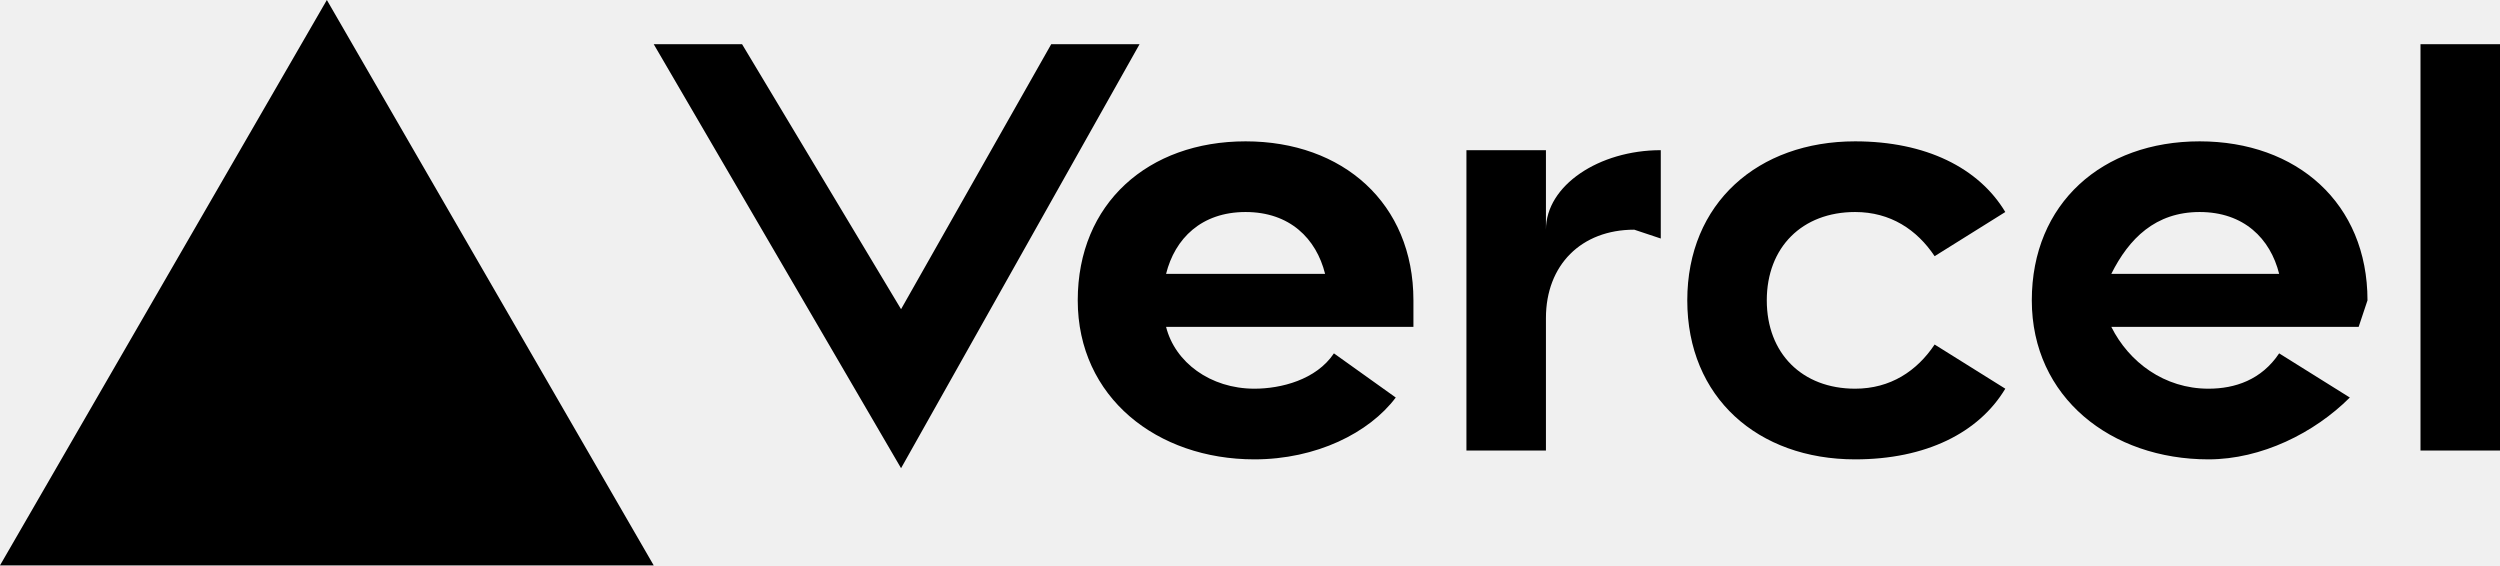
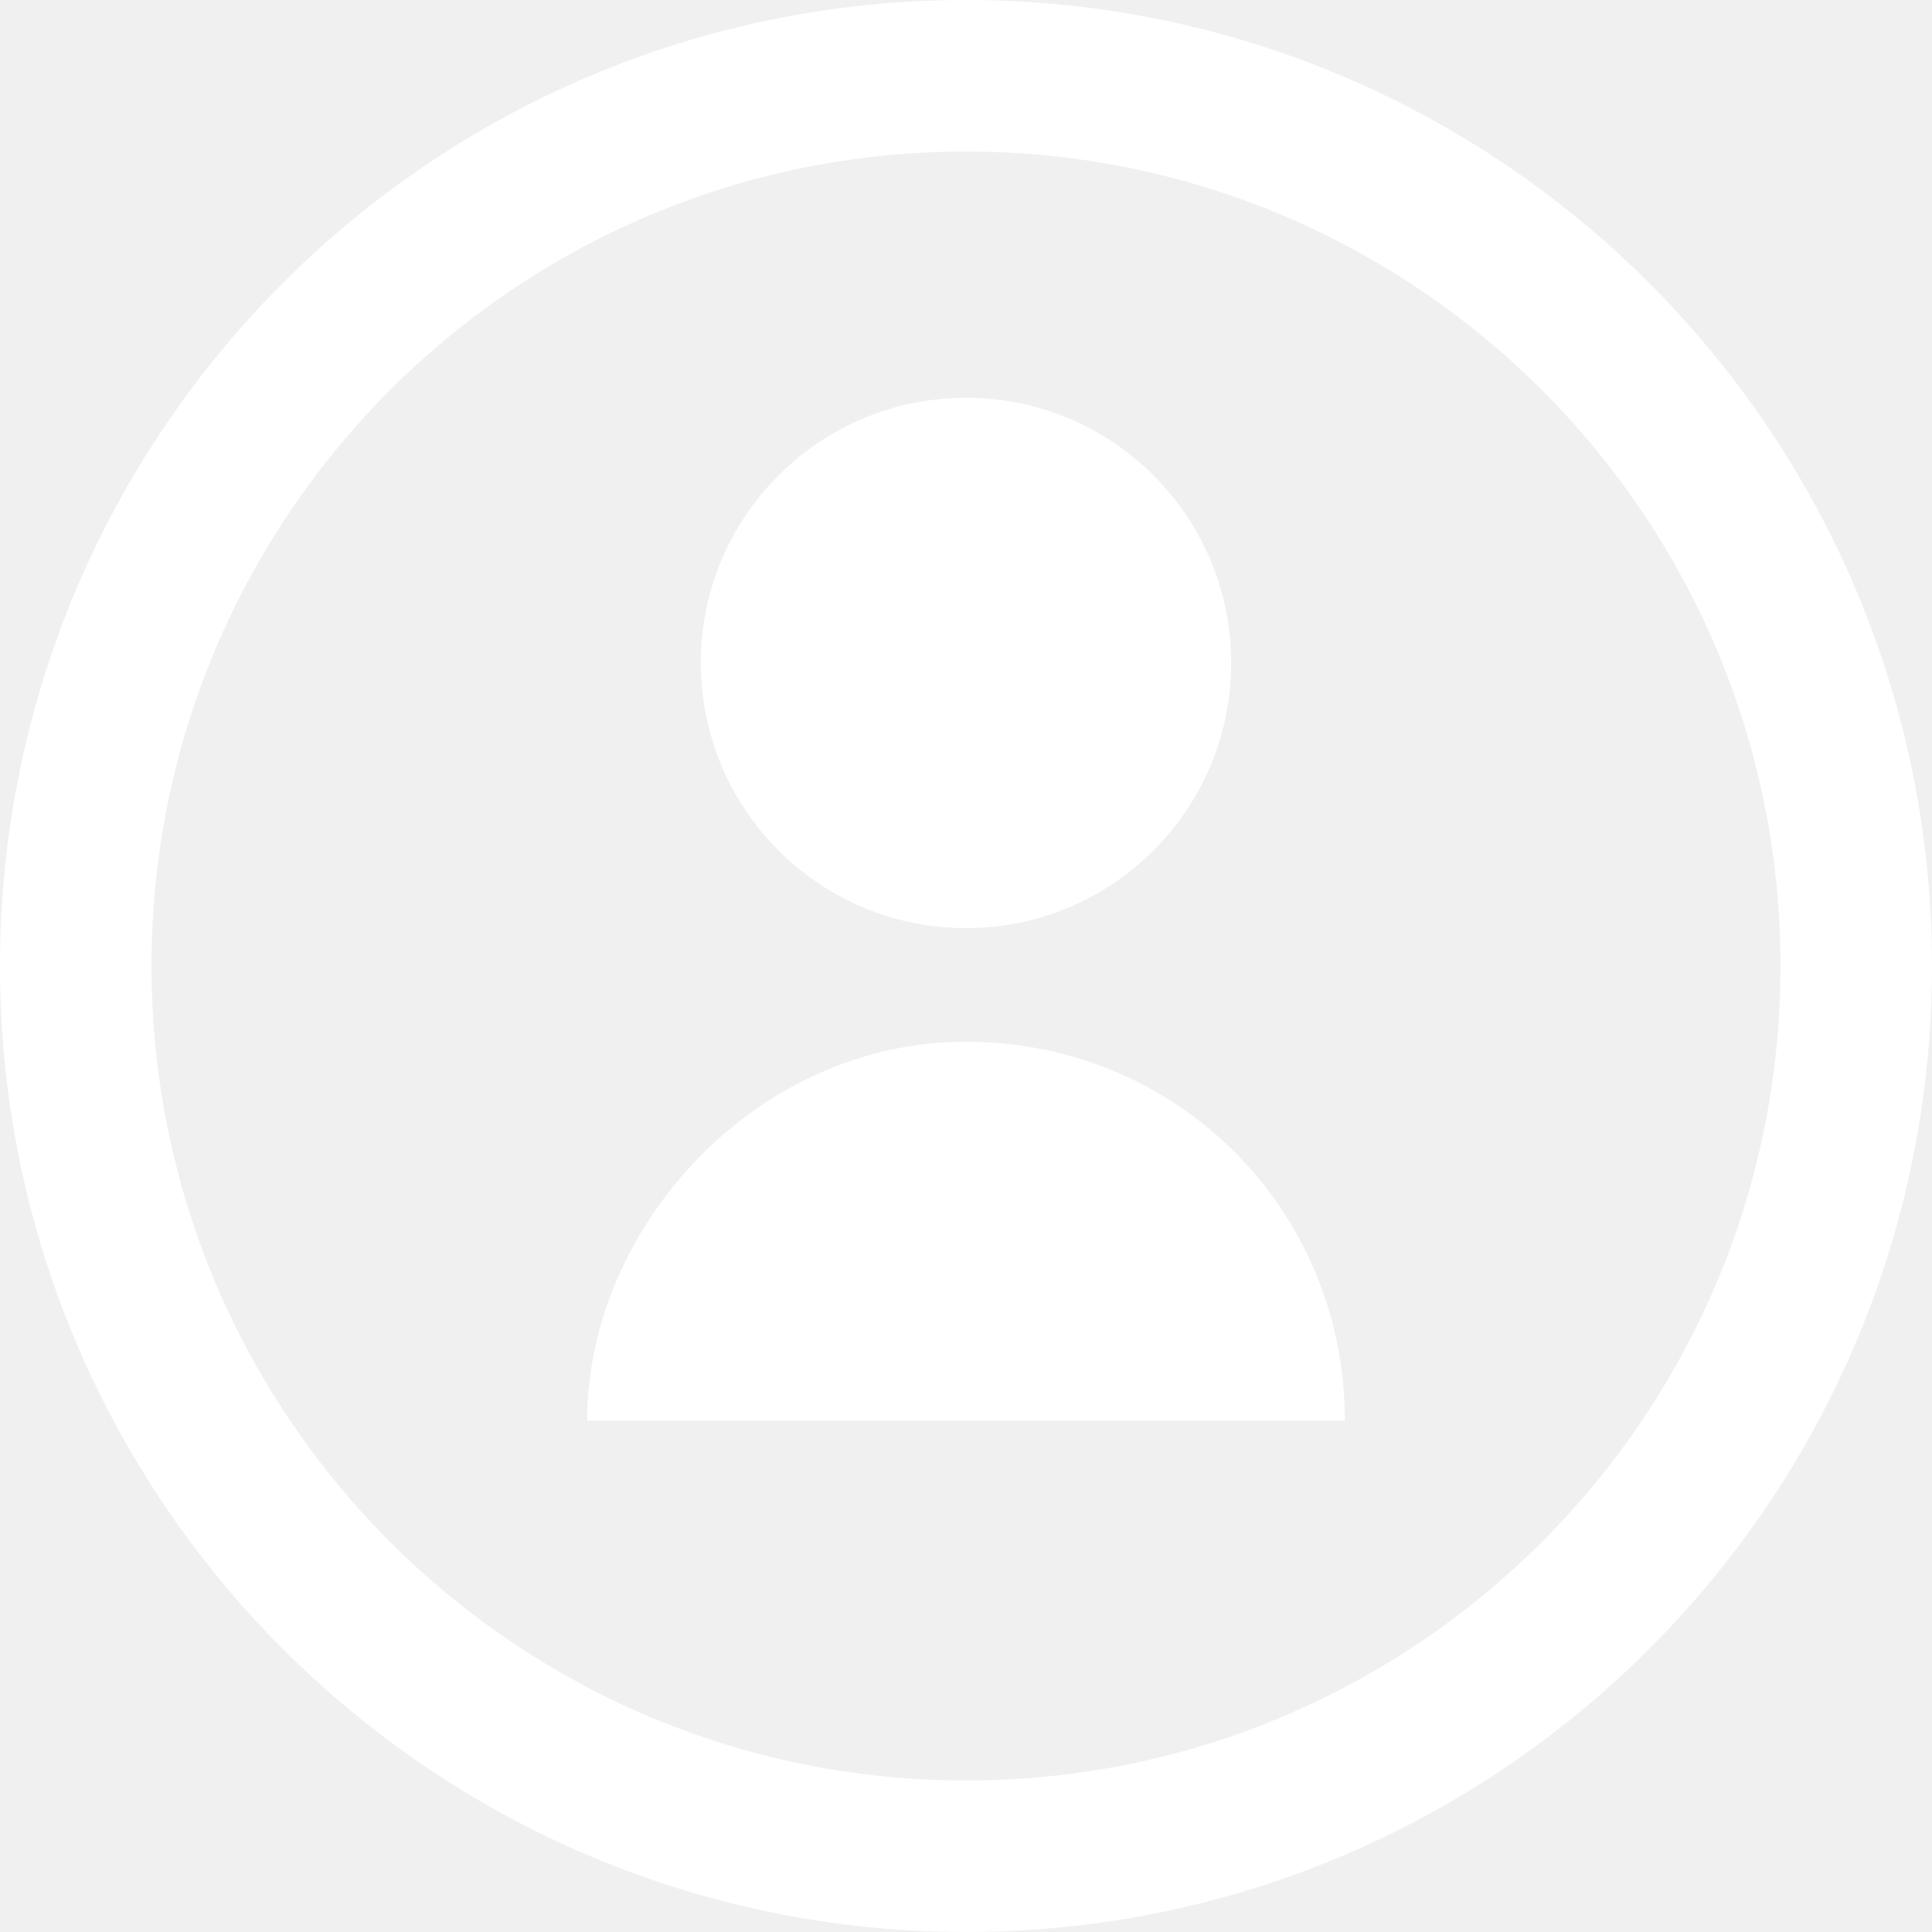
- <svg xmlns="http://www.w3.org/2000/svg" fill="none" viewBox="0 0 283 64">
-   <path fill="black" d="M141 16c-11 0-19 7-19 18s9 18 20 18c7 0 13-3 16-7l-7-5c-2 3-6 4-9 4-5 0-9-3-10-7h28v-3c0-11-8-18-19-18zm-9 15c1-4 4-7 9-7s8 3 9 7h-18zm117-15c-11 0-19 7-19 18s9 18 20 18c6 0 12-3 16-7l-8-5c-2 3-5 4-8 4-5 0-9-3-11-7h28l1-3c0-11-8-18-19-18zm-10 15c2-4 5-7 10-7s8 3 9 7h-19zm-39 3c0 6 4 10 10 10 4 0 7-2 9-5l8 5c-3 5-9 8-17 8-11 0-19-7-19-18s8-18 19-18c8 0 14 3 17 8l-8 5c-2-3-5-5-9-5-6 0-10 4-10 10zm83-29v46h-9V5h9zM37 0l37 64H0L37 0zm92 5-27 48L74 5h10l18 30 17-30h10zm59 12v10l-3-1c-6 0-10 4-10 10v15h-9V17h9v9c0-5 6-9 13-9z" />
+ <svg xmlns="http://www.w3.org/2000/svg" width="100" height="100" viewBox="0 0 102 102" fill="#ffffff">
+   <circle cx="51" cy="51" r="47" fill="none" stroke="#ffffff" stroke-width="8" />
+   <circle cx="51" cy="35" r="14" fill="#ffffff" />
+   <path d="M51 55c-11.15 0-20 9.85-20 20h40c0-11.15-8.85-20-20-20z" fill="#ffffff" />
</svg>
